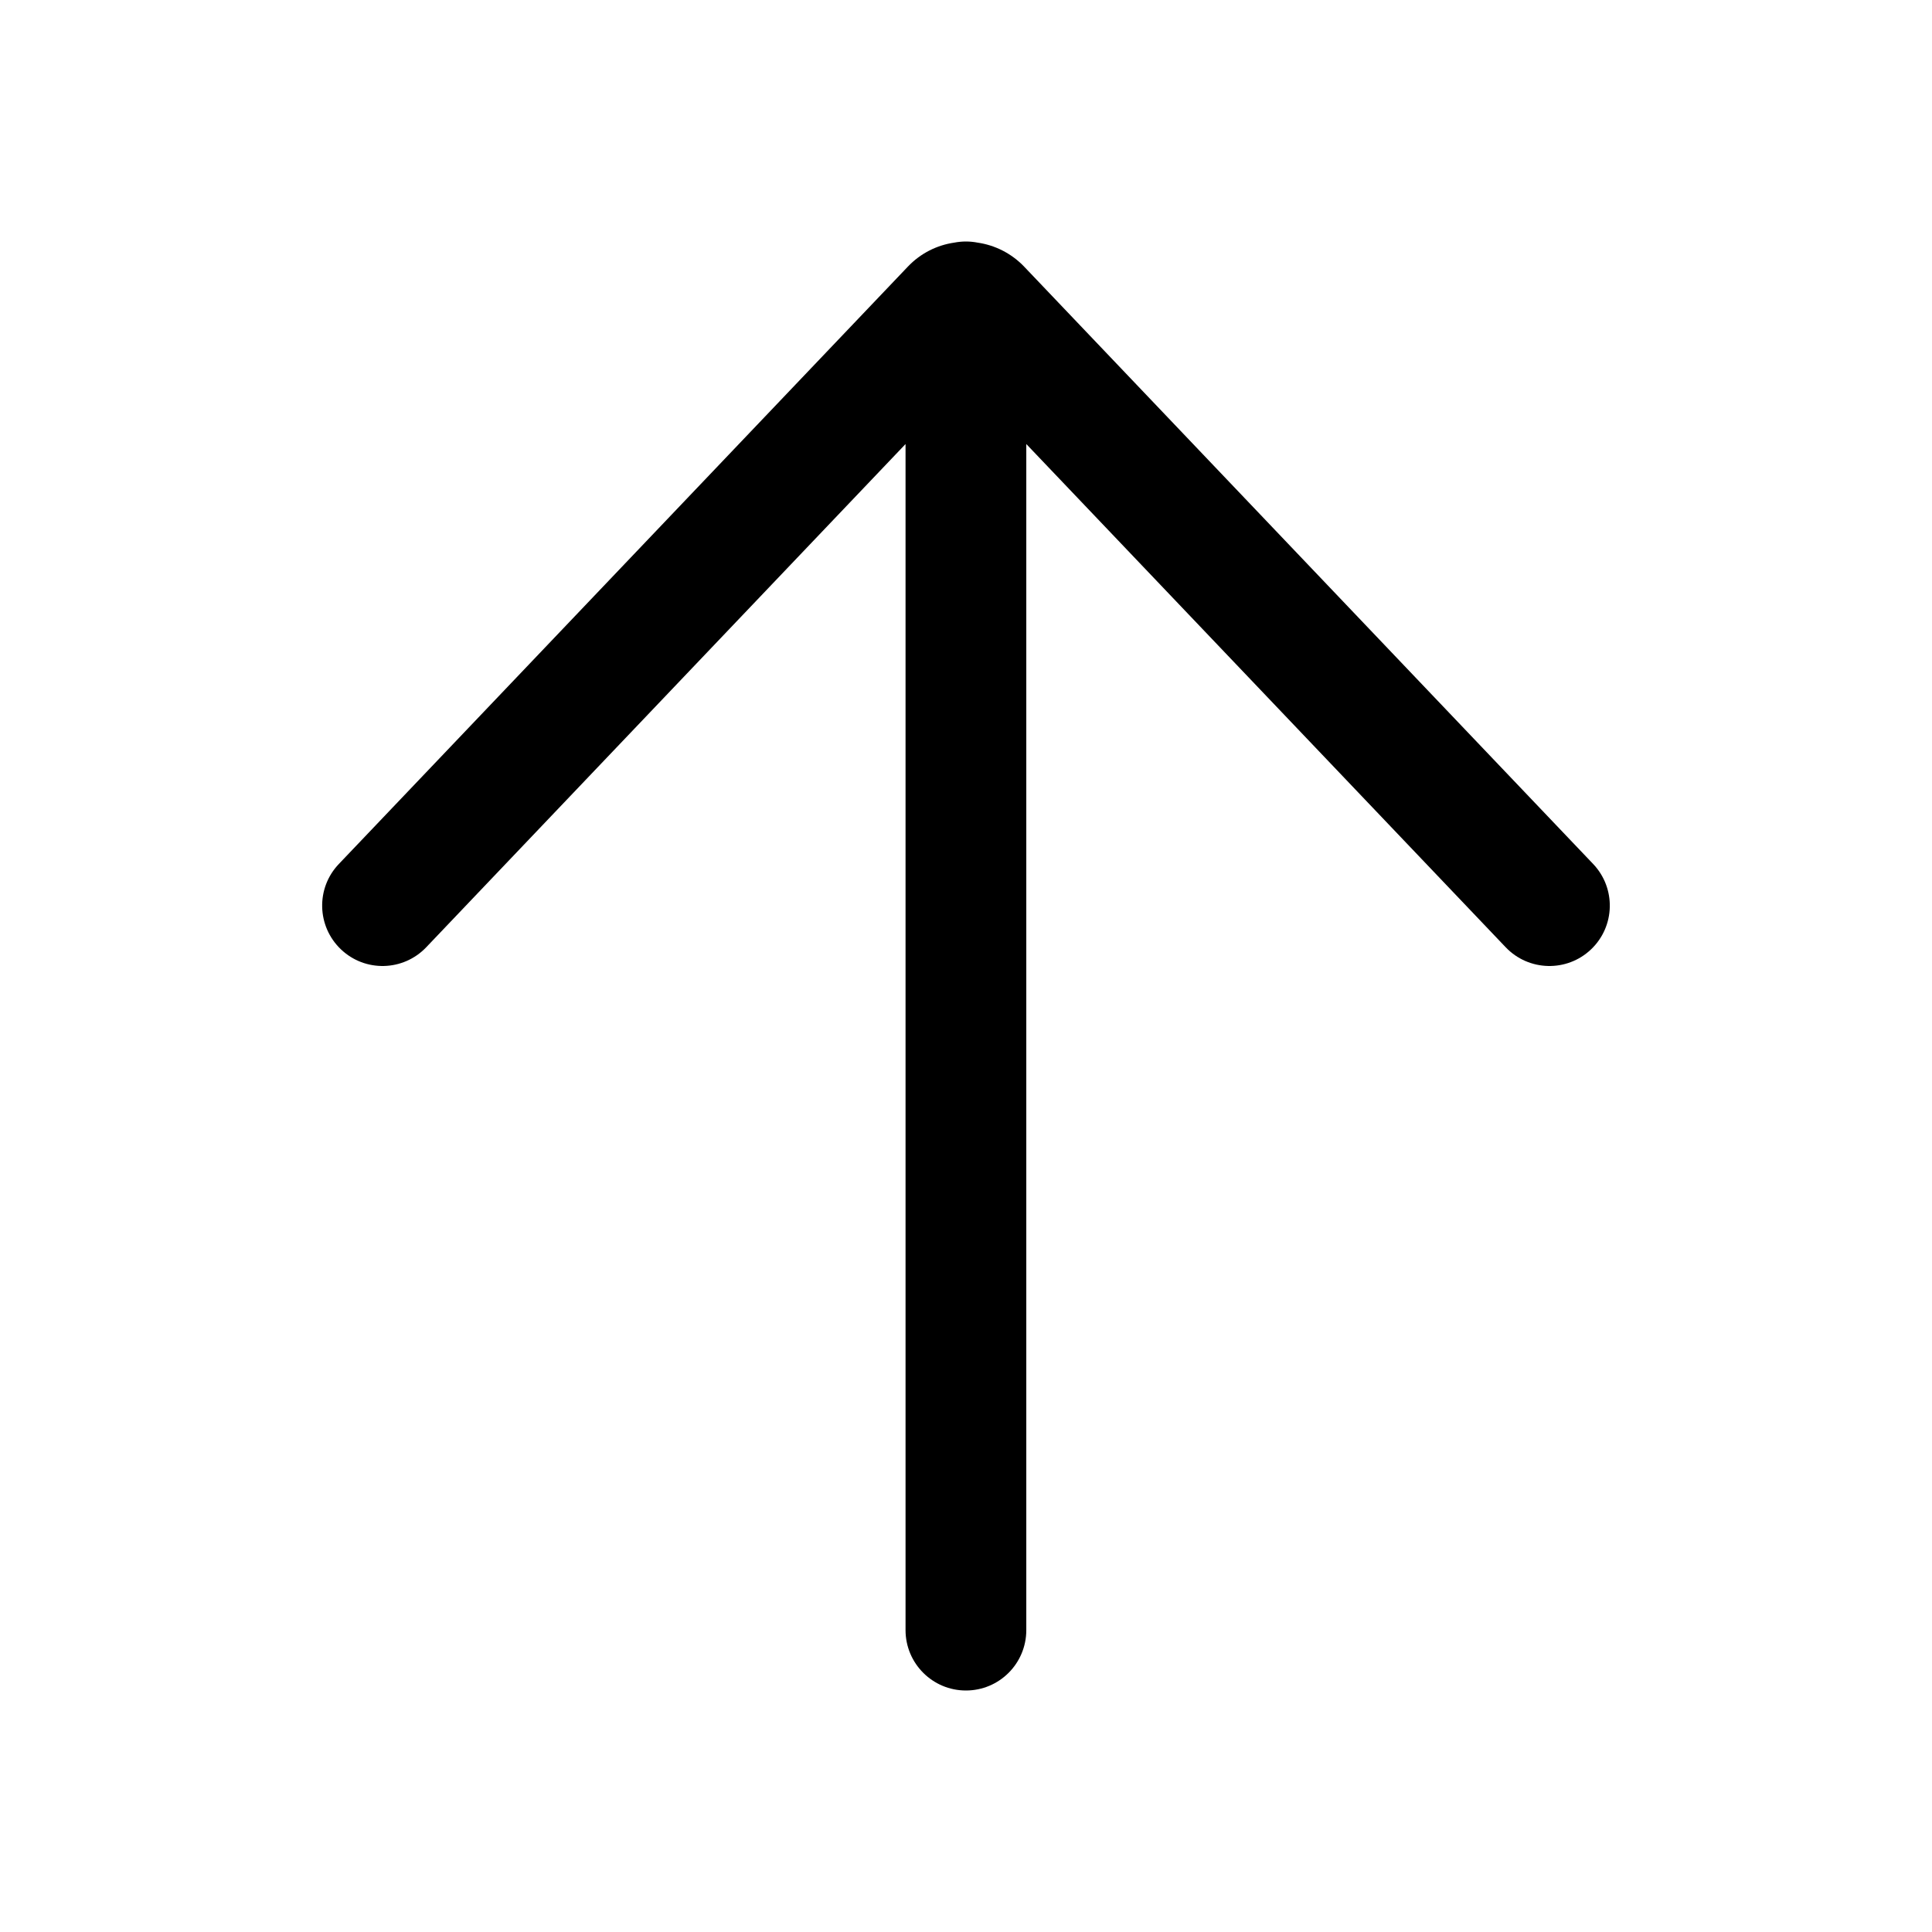
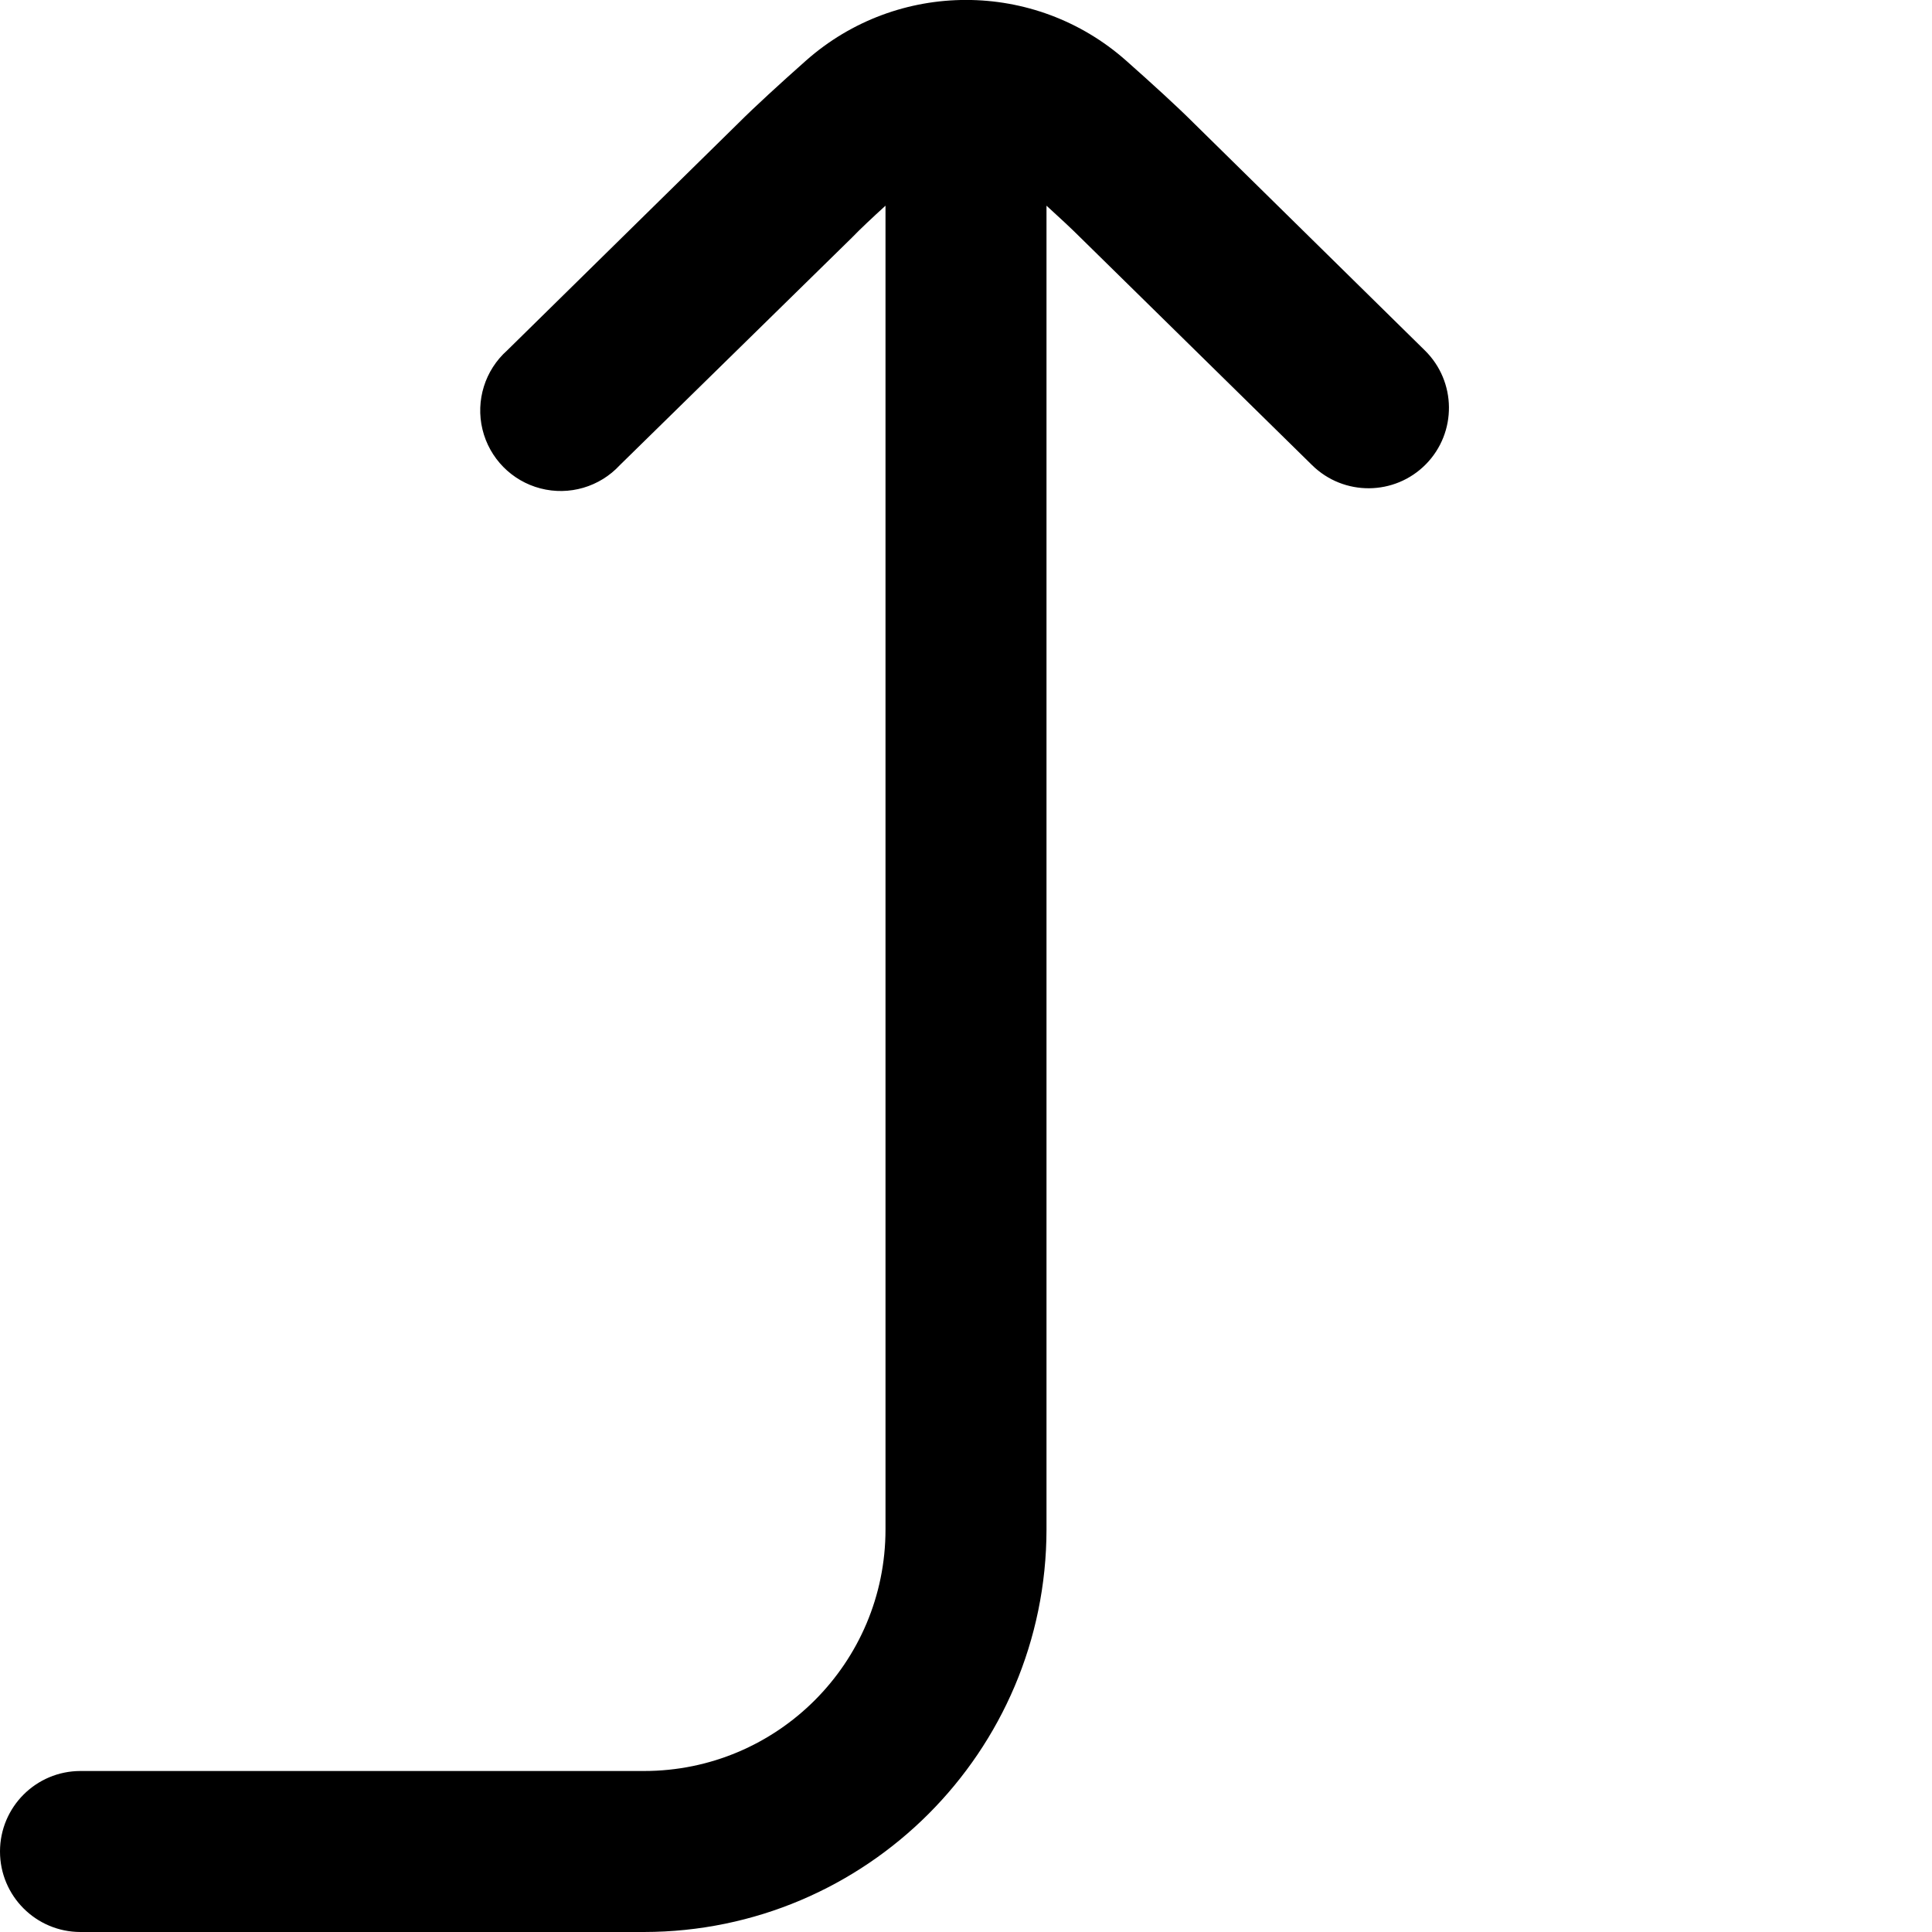
- <svg xmlns="http://www.w3.org/2000/svg" width="512" height="512" viewBox="0 0 24 24" fill="#000000">
-   <path d="M4.209 10.733C3.923 11.033 3.935 11.507 4.235 11.793C4.535 12.079 5.009 12.067 5.295 11.767L11.249 5.516V20.25C11.249 20.664 11.585 21 11.999 21C12.414 21 12.749 20.664 12.749 20.25V5.516L18.704 11.767C18.99 12.067 19.465 12.079 19.765 11.793C20.065 11.507 20.076 11.033 19.791 10.733L12.724 3.314C12.563 3.145 12.357 3.045 12.144 3.014C12.097 3.005 12.049 3 11.999 3C11.95 3 11.901 3.005 11.854 3.014C11.641 3.045 11.436 3.145 11.276 3.314L4.209 10.733Z" fill="#000000" />
+ <svg xmlns="http://www.w3.org/2000/svg" id="arrow-circle-down" viewBox="0 0 24 24" width="512" height="512">
+   <path d="M17.713,5.767a1,1,0,0,1-1.414.011L13.414,2.944c-.108-.108-.255-.244-.414-.389V19a5.006,5.006,0,0,1-5,5H1a1,1,0,0,1,0-2H8a3,3,0,0,0,3-3V2.555c-.16.146-.308.284-.42.4L7.7,5.778A1,1,0,1,1,6.3,4.353L9.172,1.53c.2-.2.513-.487.84-.777a3,3,0,0,1,3.977,0c.326.289.636.572.833.769L17.7,4.353A1,1,0,0,1,17.713,5.767Z" />
</svg>
